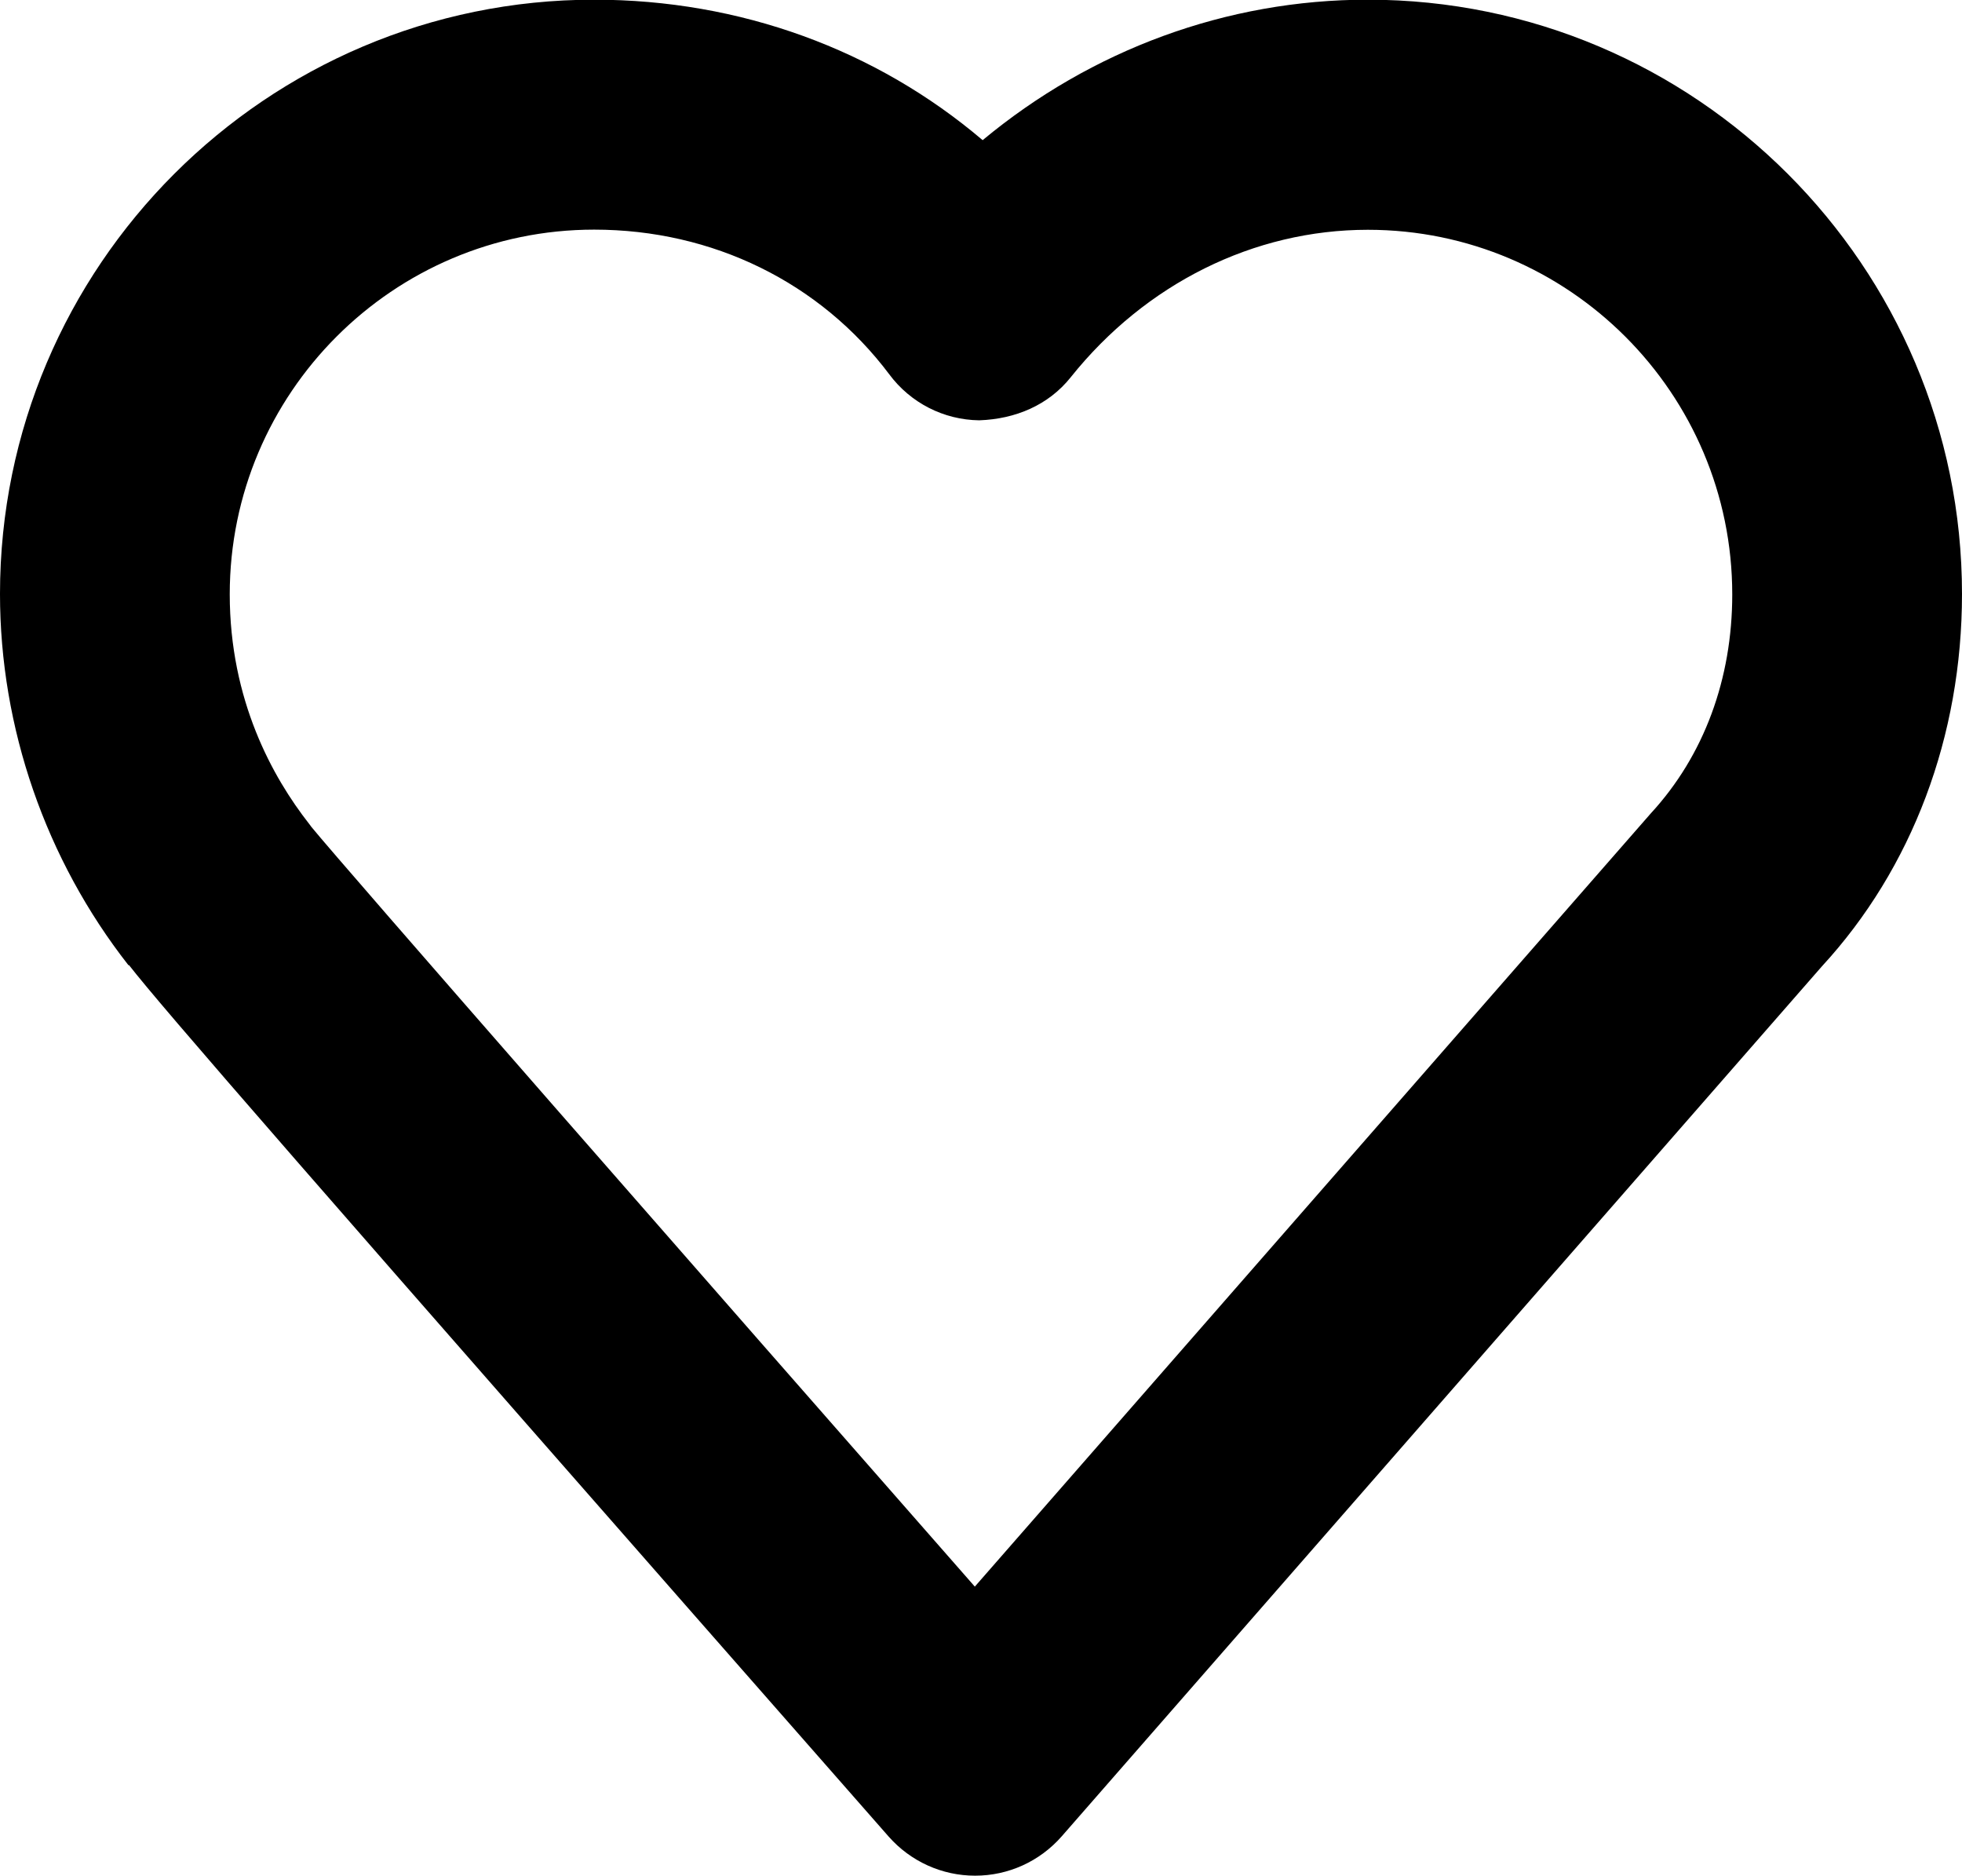
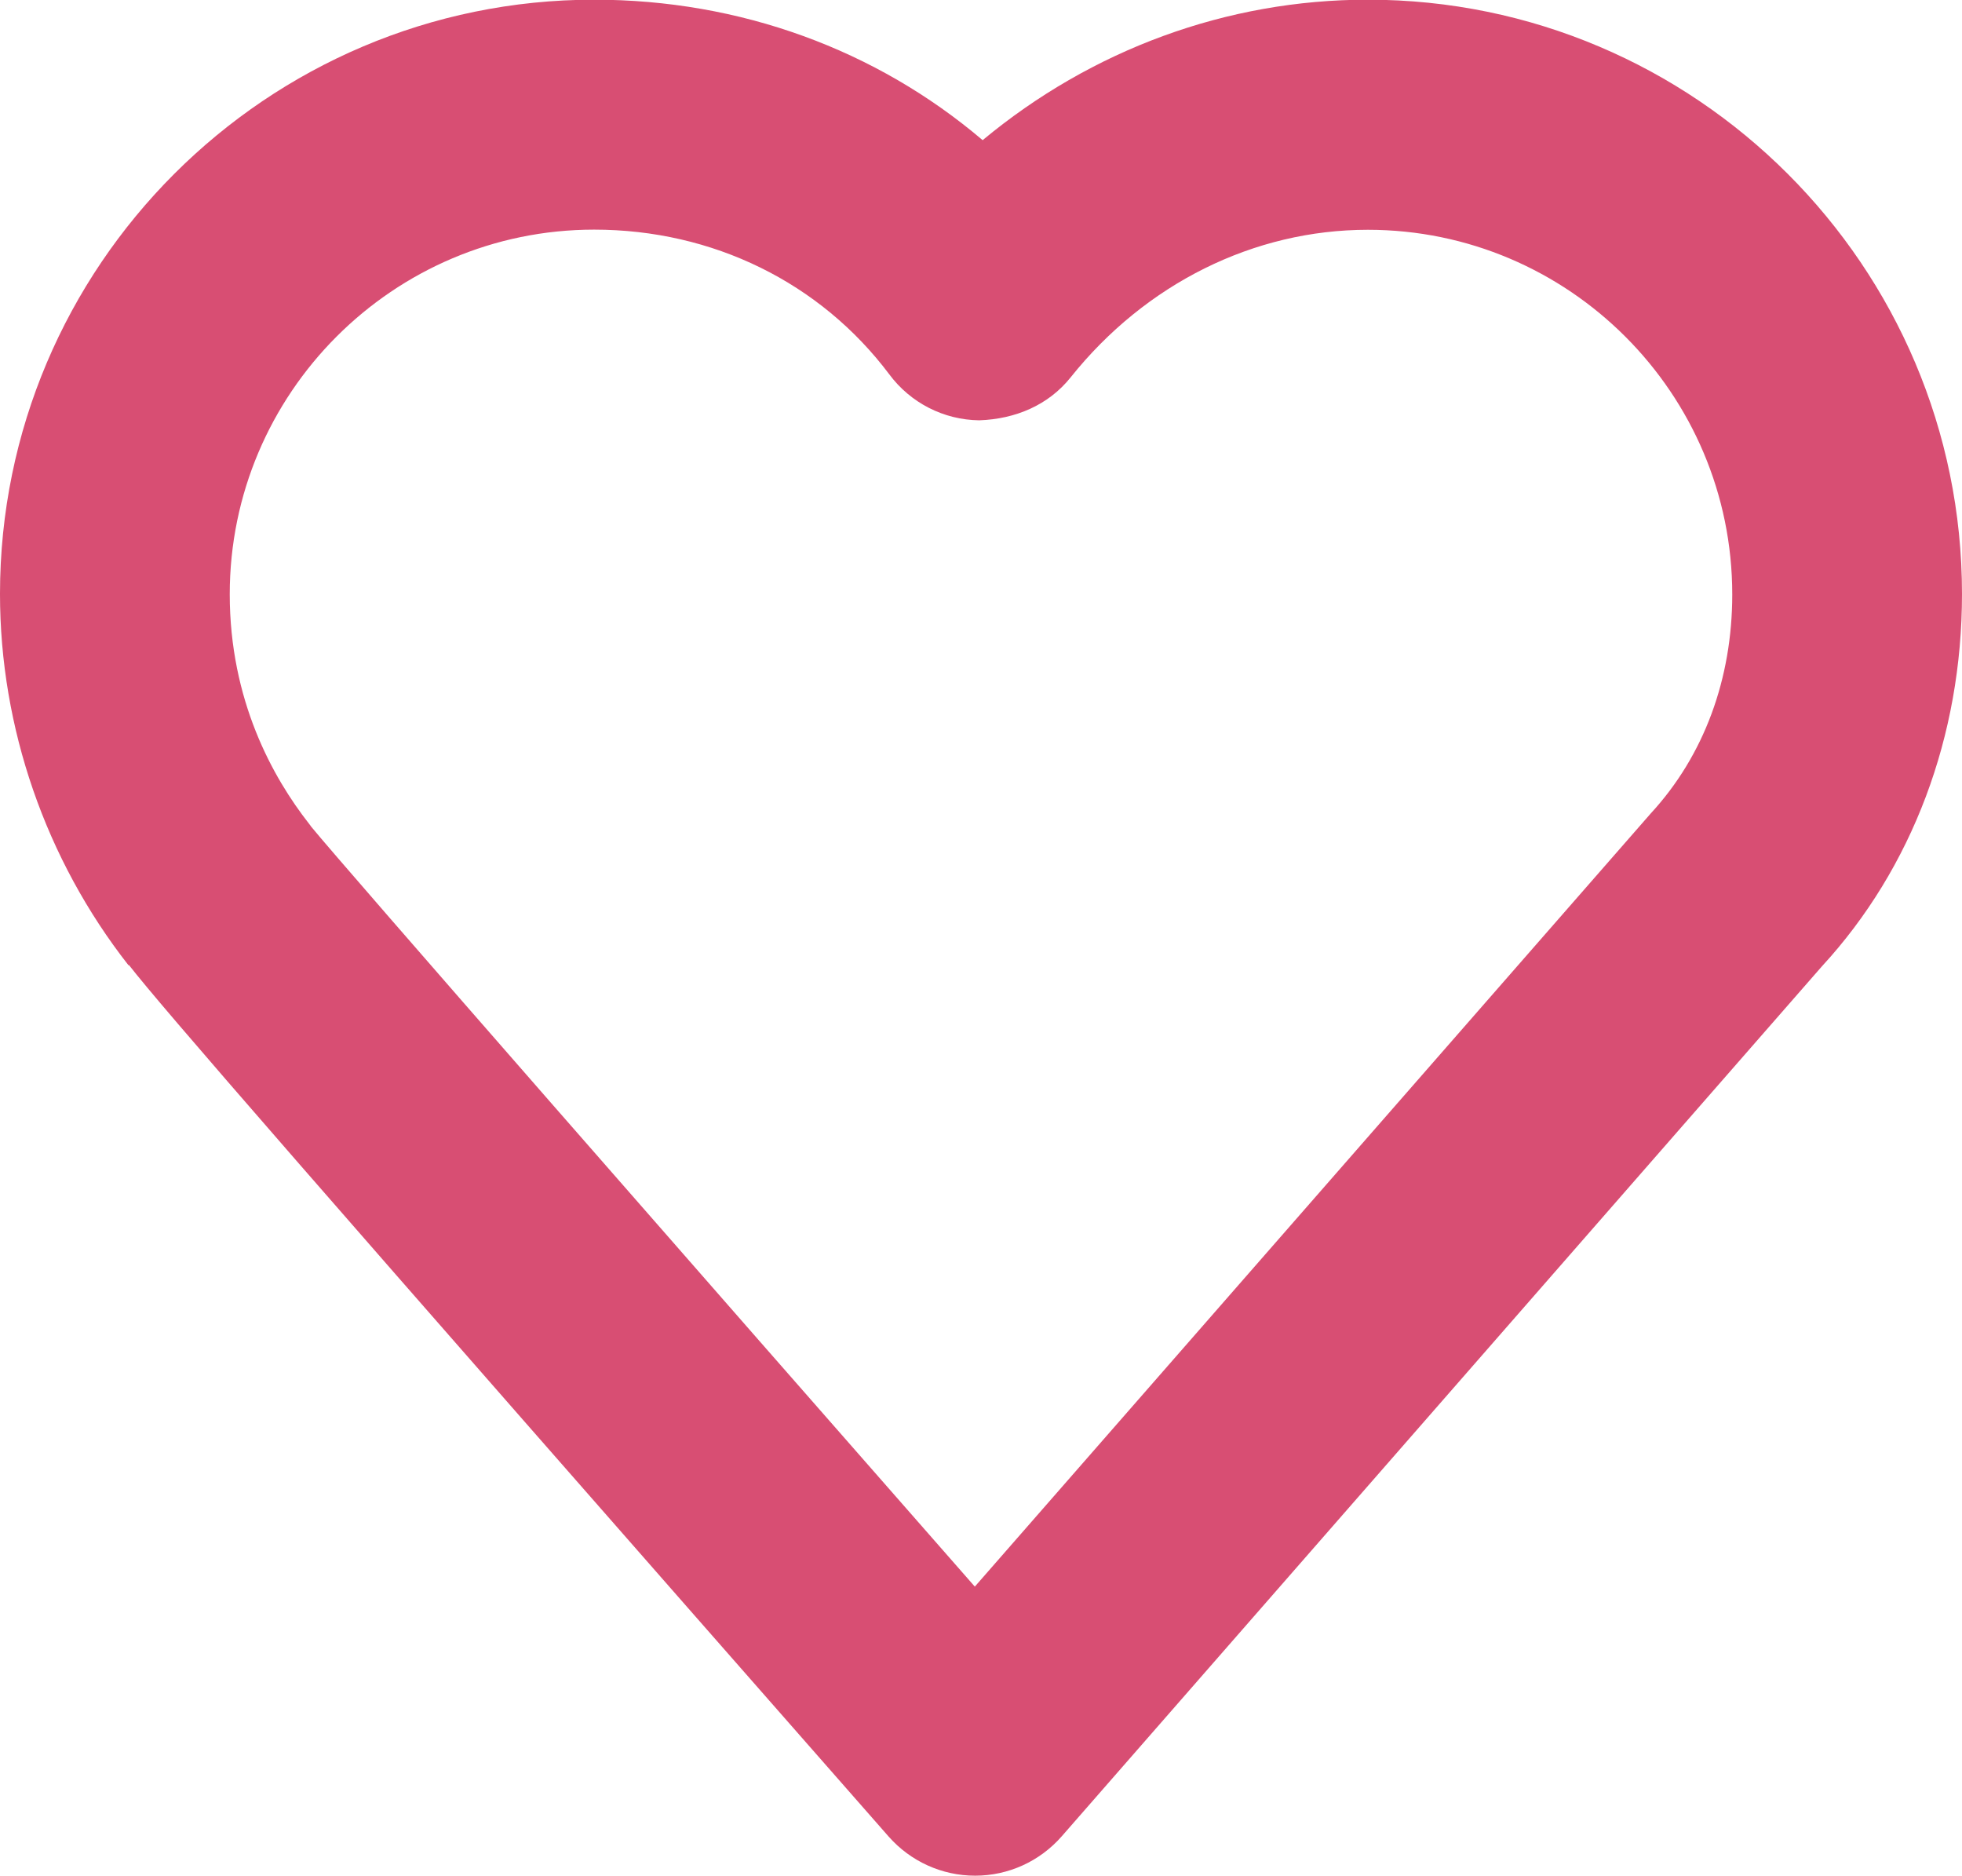
- <svg xmlns="http://www.w3.org/2000/svg" version="1.0" id="Layer_10" x="0px" y="0px" width="12.545px" height="11.99px" viewBox="521.939 473.064 12.545 11.99" enable-background="new 521.939 473.064 12.545 11.99" xml:space="preserve">
+ <svg xmlns="http://www.w3.org/2000/svg" fill="#d84e73" version="1.0" id="Layer_10" x="0px" y="0px" width="12.545px" height="11.99px" viewBox="521.939 473.064 12.545 11.99" enable-background="new 521.939 473.064 12.545 11.99" xml:space="preserve">
  <g>
    <path d="M528.174,485.055c-0.212,0-0.412-0.091-0.552-0.249c-3.798-4.324-4.644-5.298-4.858-5.572l-0.004,0.0 c-0.529-0.675-0.821-1.518-0.821-2.373c0-2.095,1.704-3.799,3.799-3.799c0.934,0,1.804,0.32,2.484,0.898 c0.696-0.578,1.56-0.898,2.463-0.898c2.095,0,3.799,1.704,3.799,3.799c0,0.909-0.318,1.754-0.896,2.381l-4.86,5.561 C528.587,484.964,528.386,485.055,528.174,485.055L528.174,485.055z M523.929,478.349c0.208,0.255,2.471,2.839,4.243,4.858 l4.323-4.944c0.34-0.369,0.52-0.86,0.52-1.399c0-1.285-1.045-2.331-2.33-2.331c-0.729,0-1.421,0.344-1.9,0.943 c-0.142,0.178-0.353,0.267-0.585,0.275c-0.227-0.003-0.439-0.111-0.575-0.294c-0.441-0.587-1.129-0.925-1.887-0.925 c-1.285,0-2.33,1.046-2.33,2.331c0,0.678,0.275,1.171,0.507,1.467C523.919,478.336,523.925,478.342,523.929,478.349z" />
  </g>
</svg>
